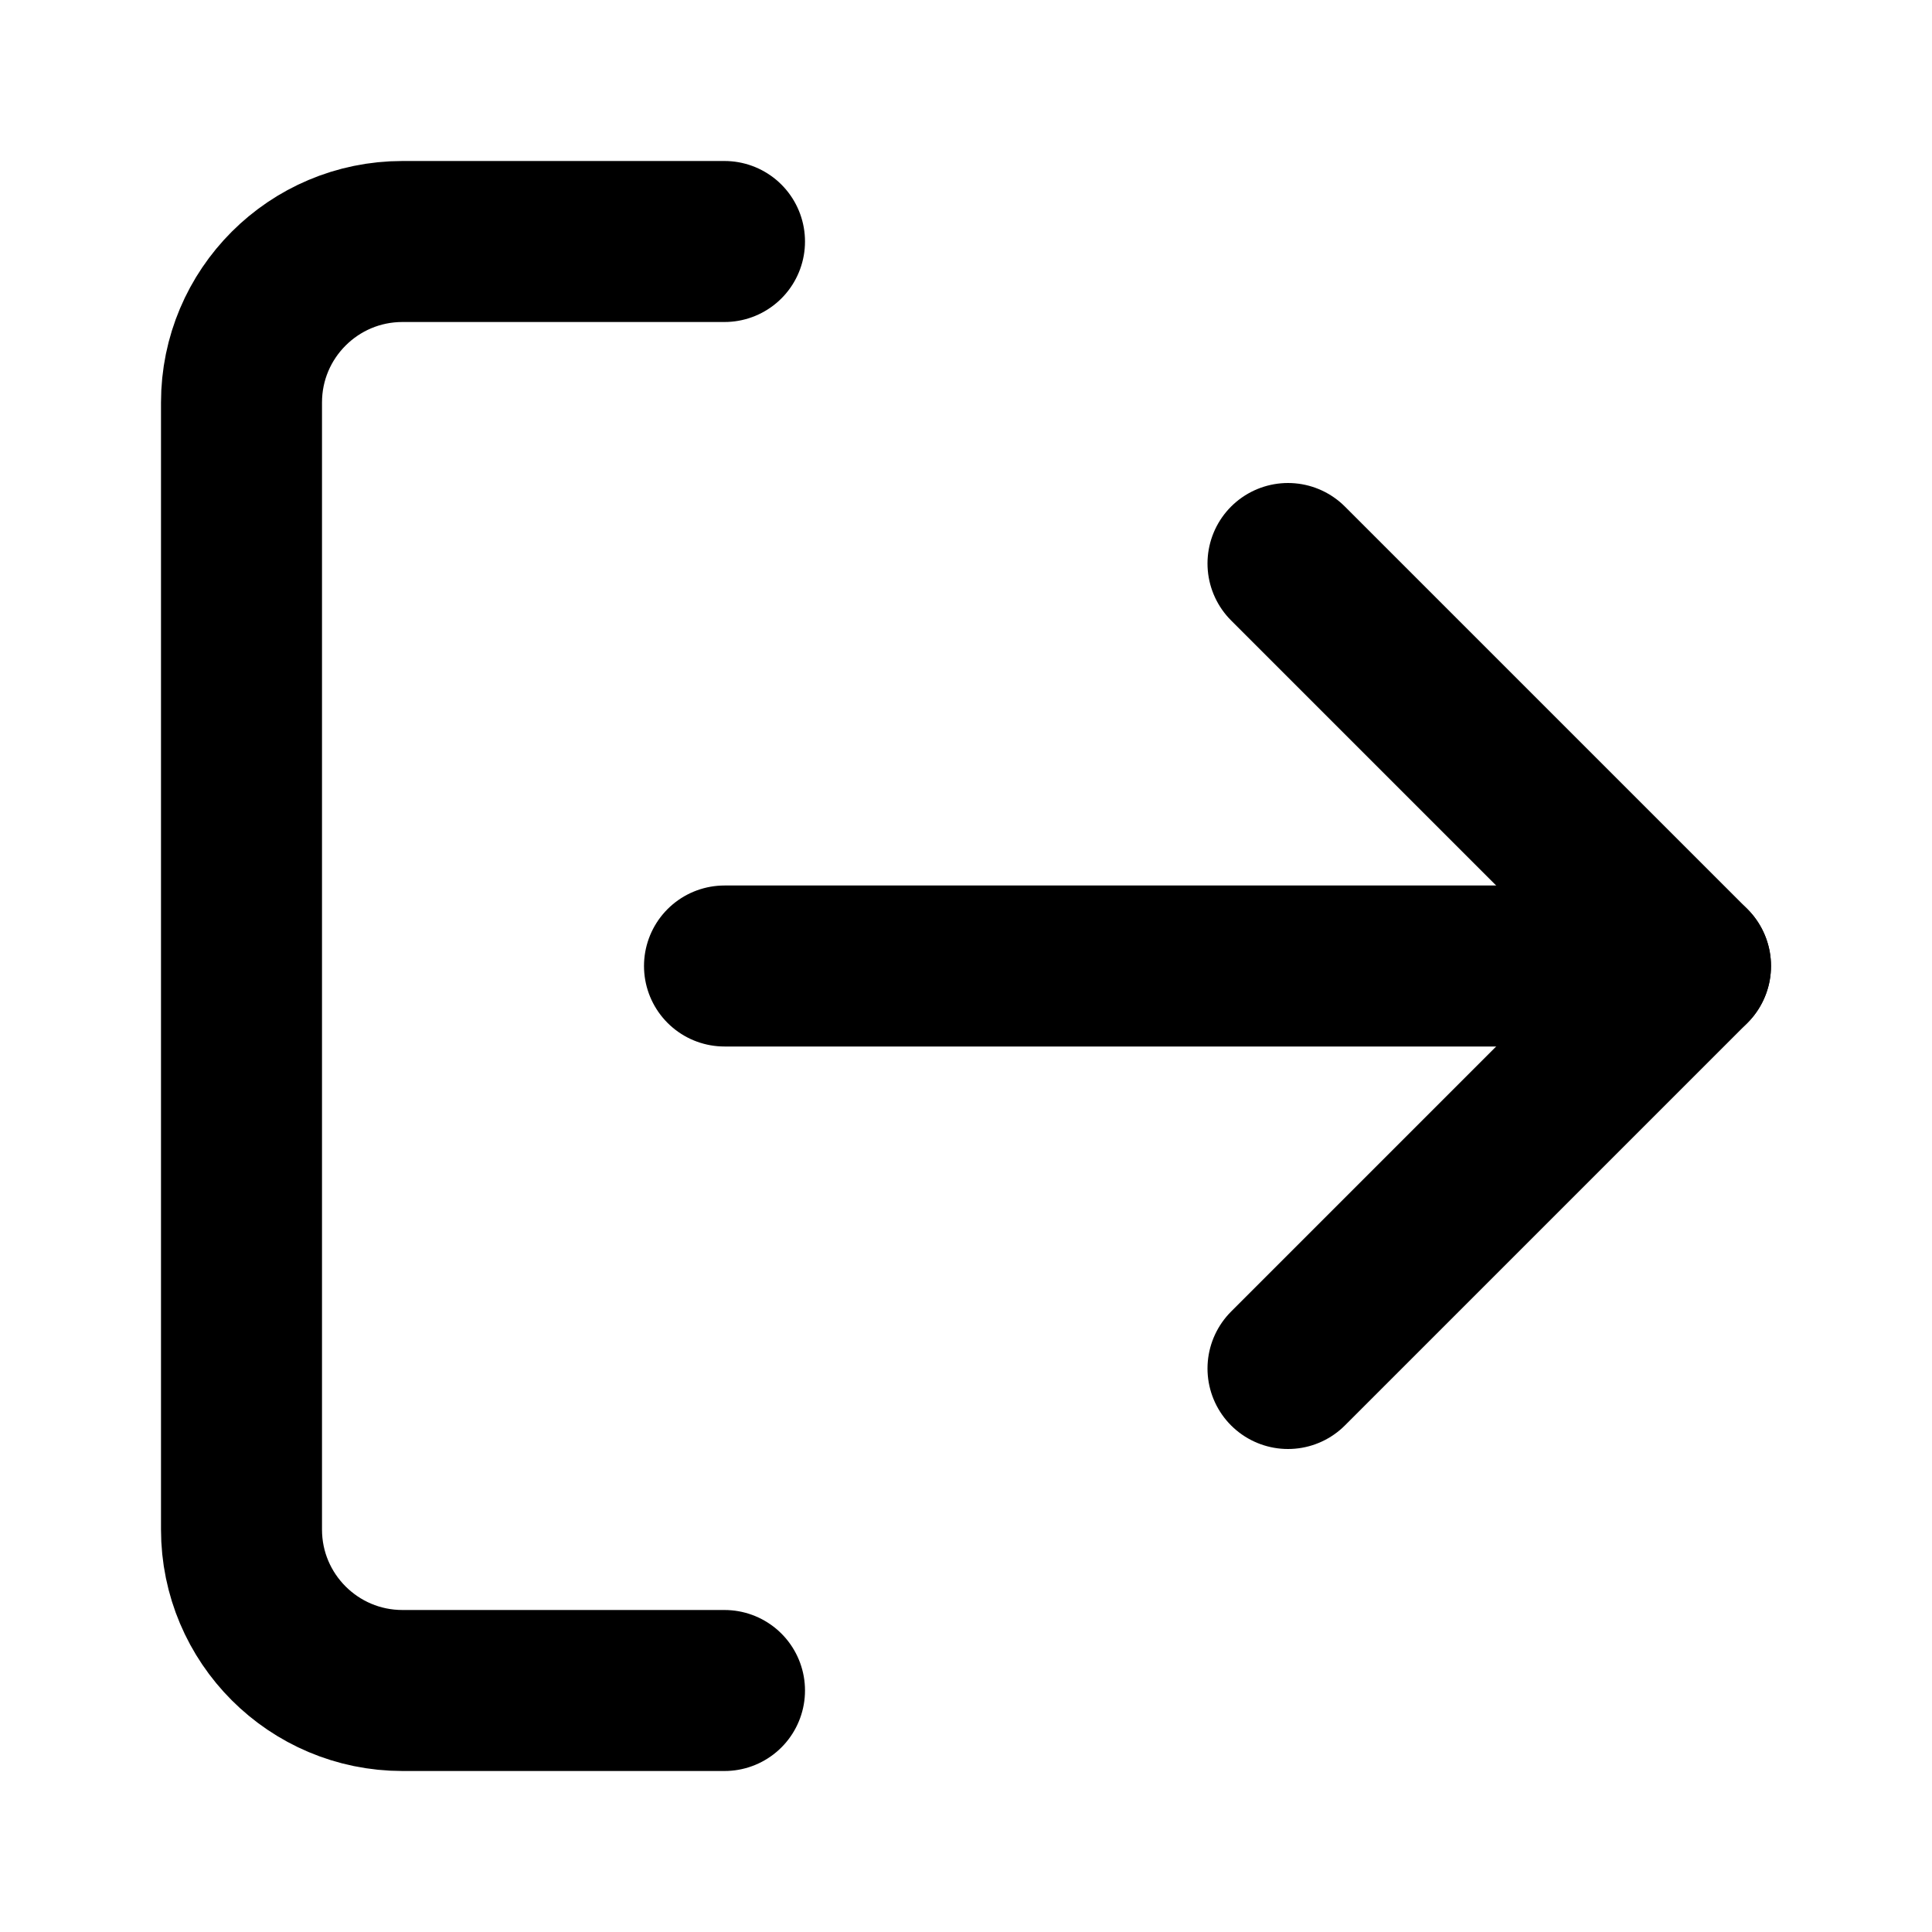
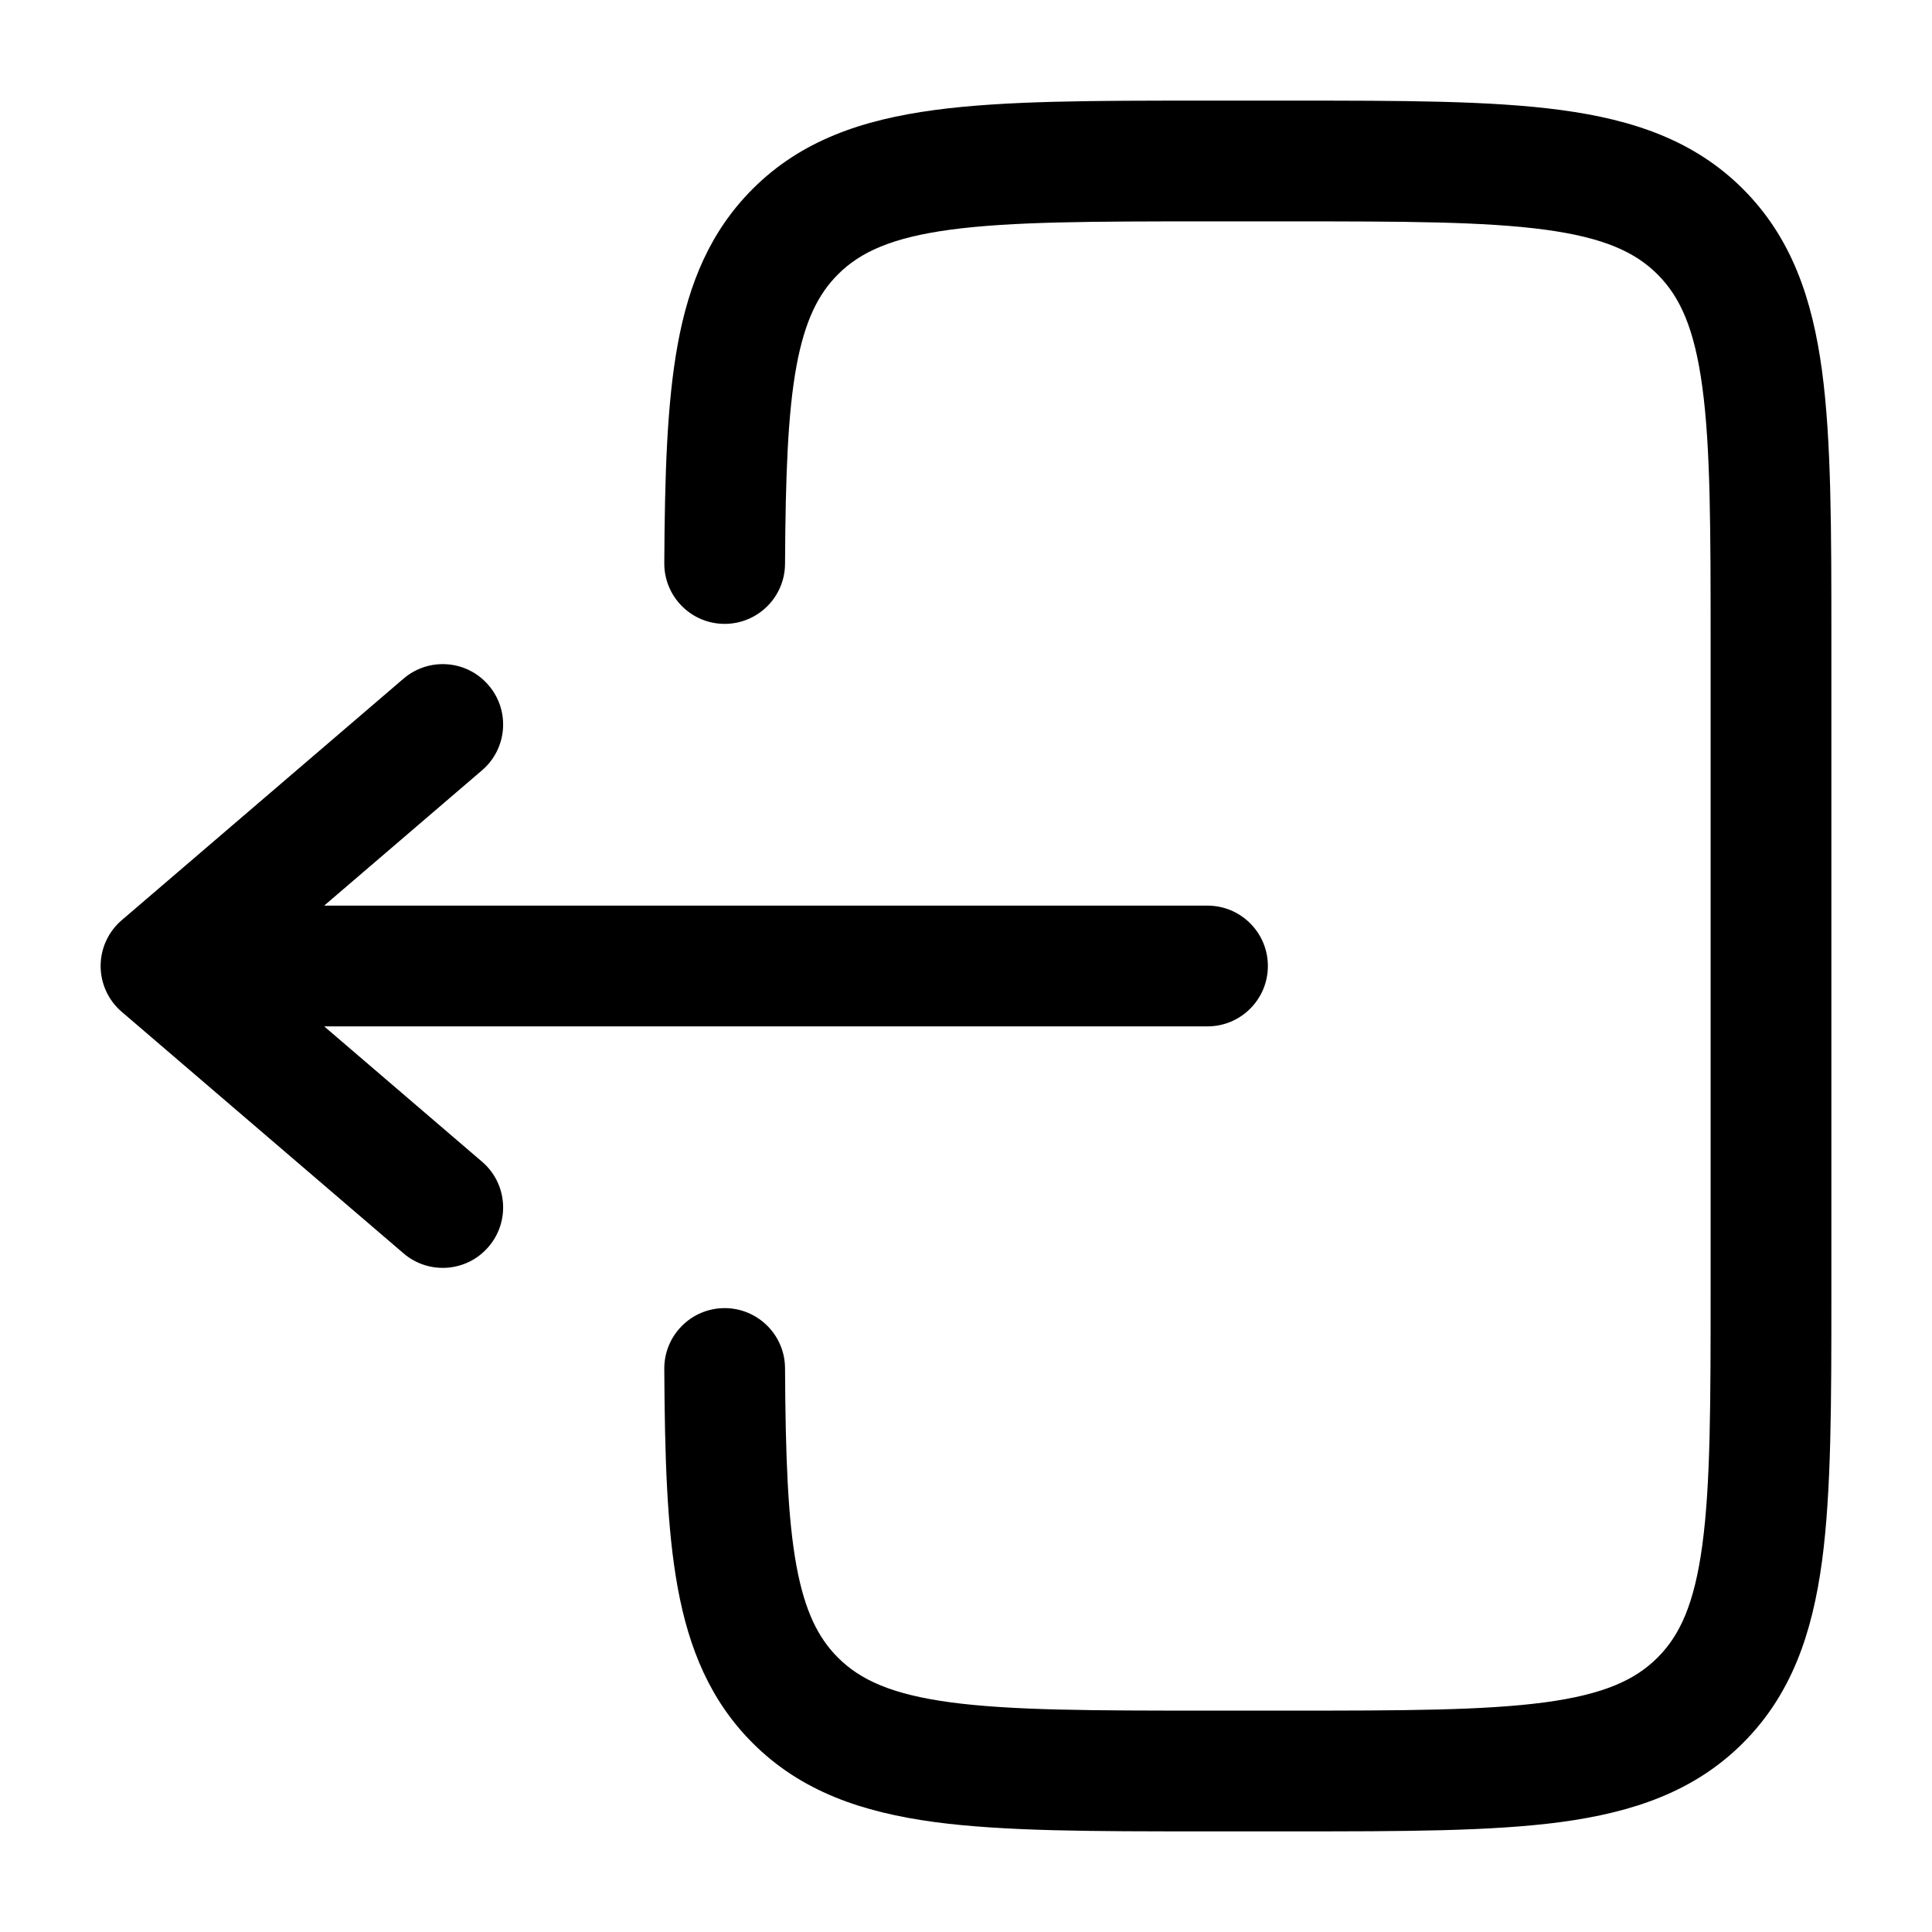
- <svg xmlns="http://www.w3.org/2000/svg" class="lucide lucide-log-out" width="24" height="24" viewBox="0 0 24 24" fill="none" stroke="currentColor" stroke-width="2" stroke-linecap="round" stroke-linejoin="round">
-   <path d="m16 17 5-5-5-5" />
-   <path d="M21 12H9" />
-   <path d="M9 21H5a2 2 0 0 1-2-2V5a2 2 0 0 1 2-2h4" />
+ <svg xmlns="http://www.w3.org/2000/svg" width="24" height="24" viewBox="0 0 24 24">
+   <path fill="currentColor" d="M14.945 1.25C13.578 1.25 12.475 1.25 11.608 1.367C10.708 1.488 9.95 1.746 9.349 2.348C8.824 2.873 8.558 3.518 8.419 4.276C8.284 5.013 8.258 5.914 8.252 6.996C8.25 7.41 8.584 7.748 8.998 7.75C9.412 7.752 9.75 7.418 9.752 7.004C9.758 5.911 9.786 5.136 9.894 4.547C9.999 3.981 10.166 3.652 10.409 3.409C10.686 3.132 11.075 2.952 11.808 2.853C12.564 2.752 13.565 2.75 15 2.75H16C17.436 2.75 18.437 2.752 19.192 2.853C19.926 2.952 20.314 3.132 20.591 3.409C20.868 3.686 21.048 4.074 21.147 4.808C21.249 5.563 21.25 6.565 21.25 8V16C21.25 17.435 21.249 18.436 21.147 19.192C21.048 19.926 20.868 20.314 20.591 20.591C20.314 20.868 19.926 21.048 19.192 21.147C18.437 21.248 17.436 21.25 16 21.25H15C13.565 21.25 12.564 21.248 11.808 21.147C11.075 21.048 10.686 20.868 10.409 20.591C10.166 20.348 9.999 20.02 9.894 19.453C9.786 18.864 9.758 18.089 9.752 16.996C9.75 16.582 9.412 16.248 8.998 16.25C8.584 16.252 8.25 16.59 8.252 17.004C8.258 18.086 8.284 18.987 8.419 19.724C8.558 20.482 8.824 21.127 9.349 21.652C9.95 22.254 10.708 22.512 11.608 22.634C12.475 22.75 13.578 22.75 14.945 22.75H16.055C17.423 22.75 18.525 22.75 19.392 22.634C20.292 22.512 21.05 22.254 21.652 21.652C22.254 21.05 22.513 20.292 22.634 19.392C22.75 18.525 22.75 17.422 22.75 16.055V7.945C22.75 6.578 22.75 5.475 22.634 4.608C22.513 3.708 22.254 2.95 21.652 2.348C21.05 1.746 20.292 1.488 19.392 1.367C18.525 1.25 17.423 1.25 16.055 1.25H14.945Z" />
+   <path fill="currentColor" d="M15 11.25C15.414 11.25 15.75 11.586 15.75 12C15.75 12.414 15.414 12.75 15 12.75H4.027L5.988 14.431C6.303 14.7 6.339 15.174 6.069 15.488C5.8 15.803 5.326 15.839 5.012 15.569L1.512 12.569C1.346 12.427 1.25 12.219 1.25 12C1.25 11.781 1.346 11.573 1.512 11.431L5.012 8.431C5.326 8.161 5.8 8.197 6.069 8.512C6.339 8.826 6.303 9.3 5.988 9.569L4.027 11.25H15Z" />
</svg>
